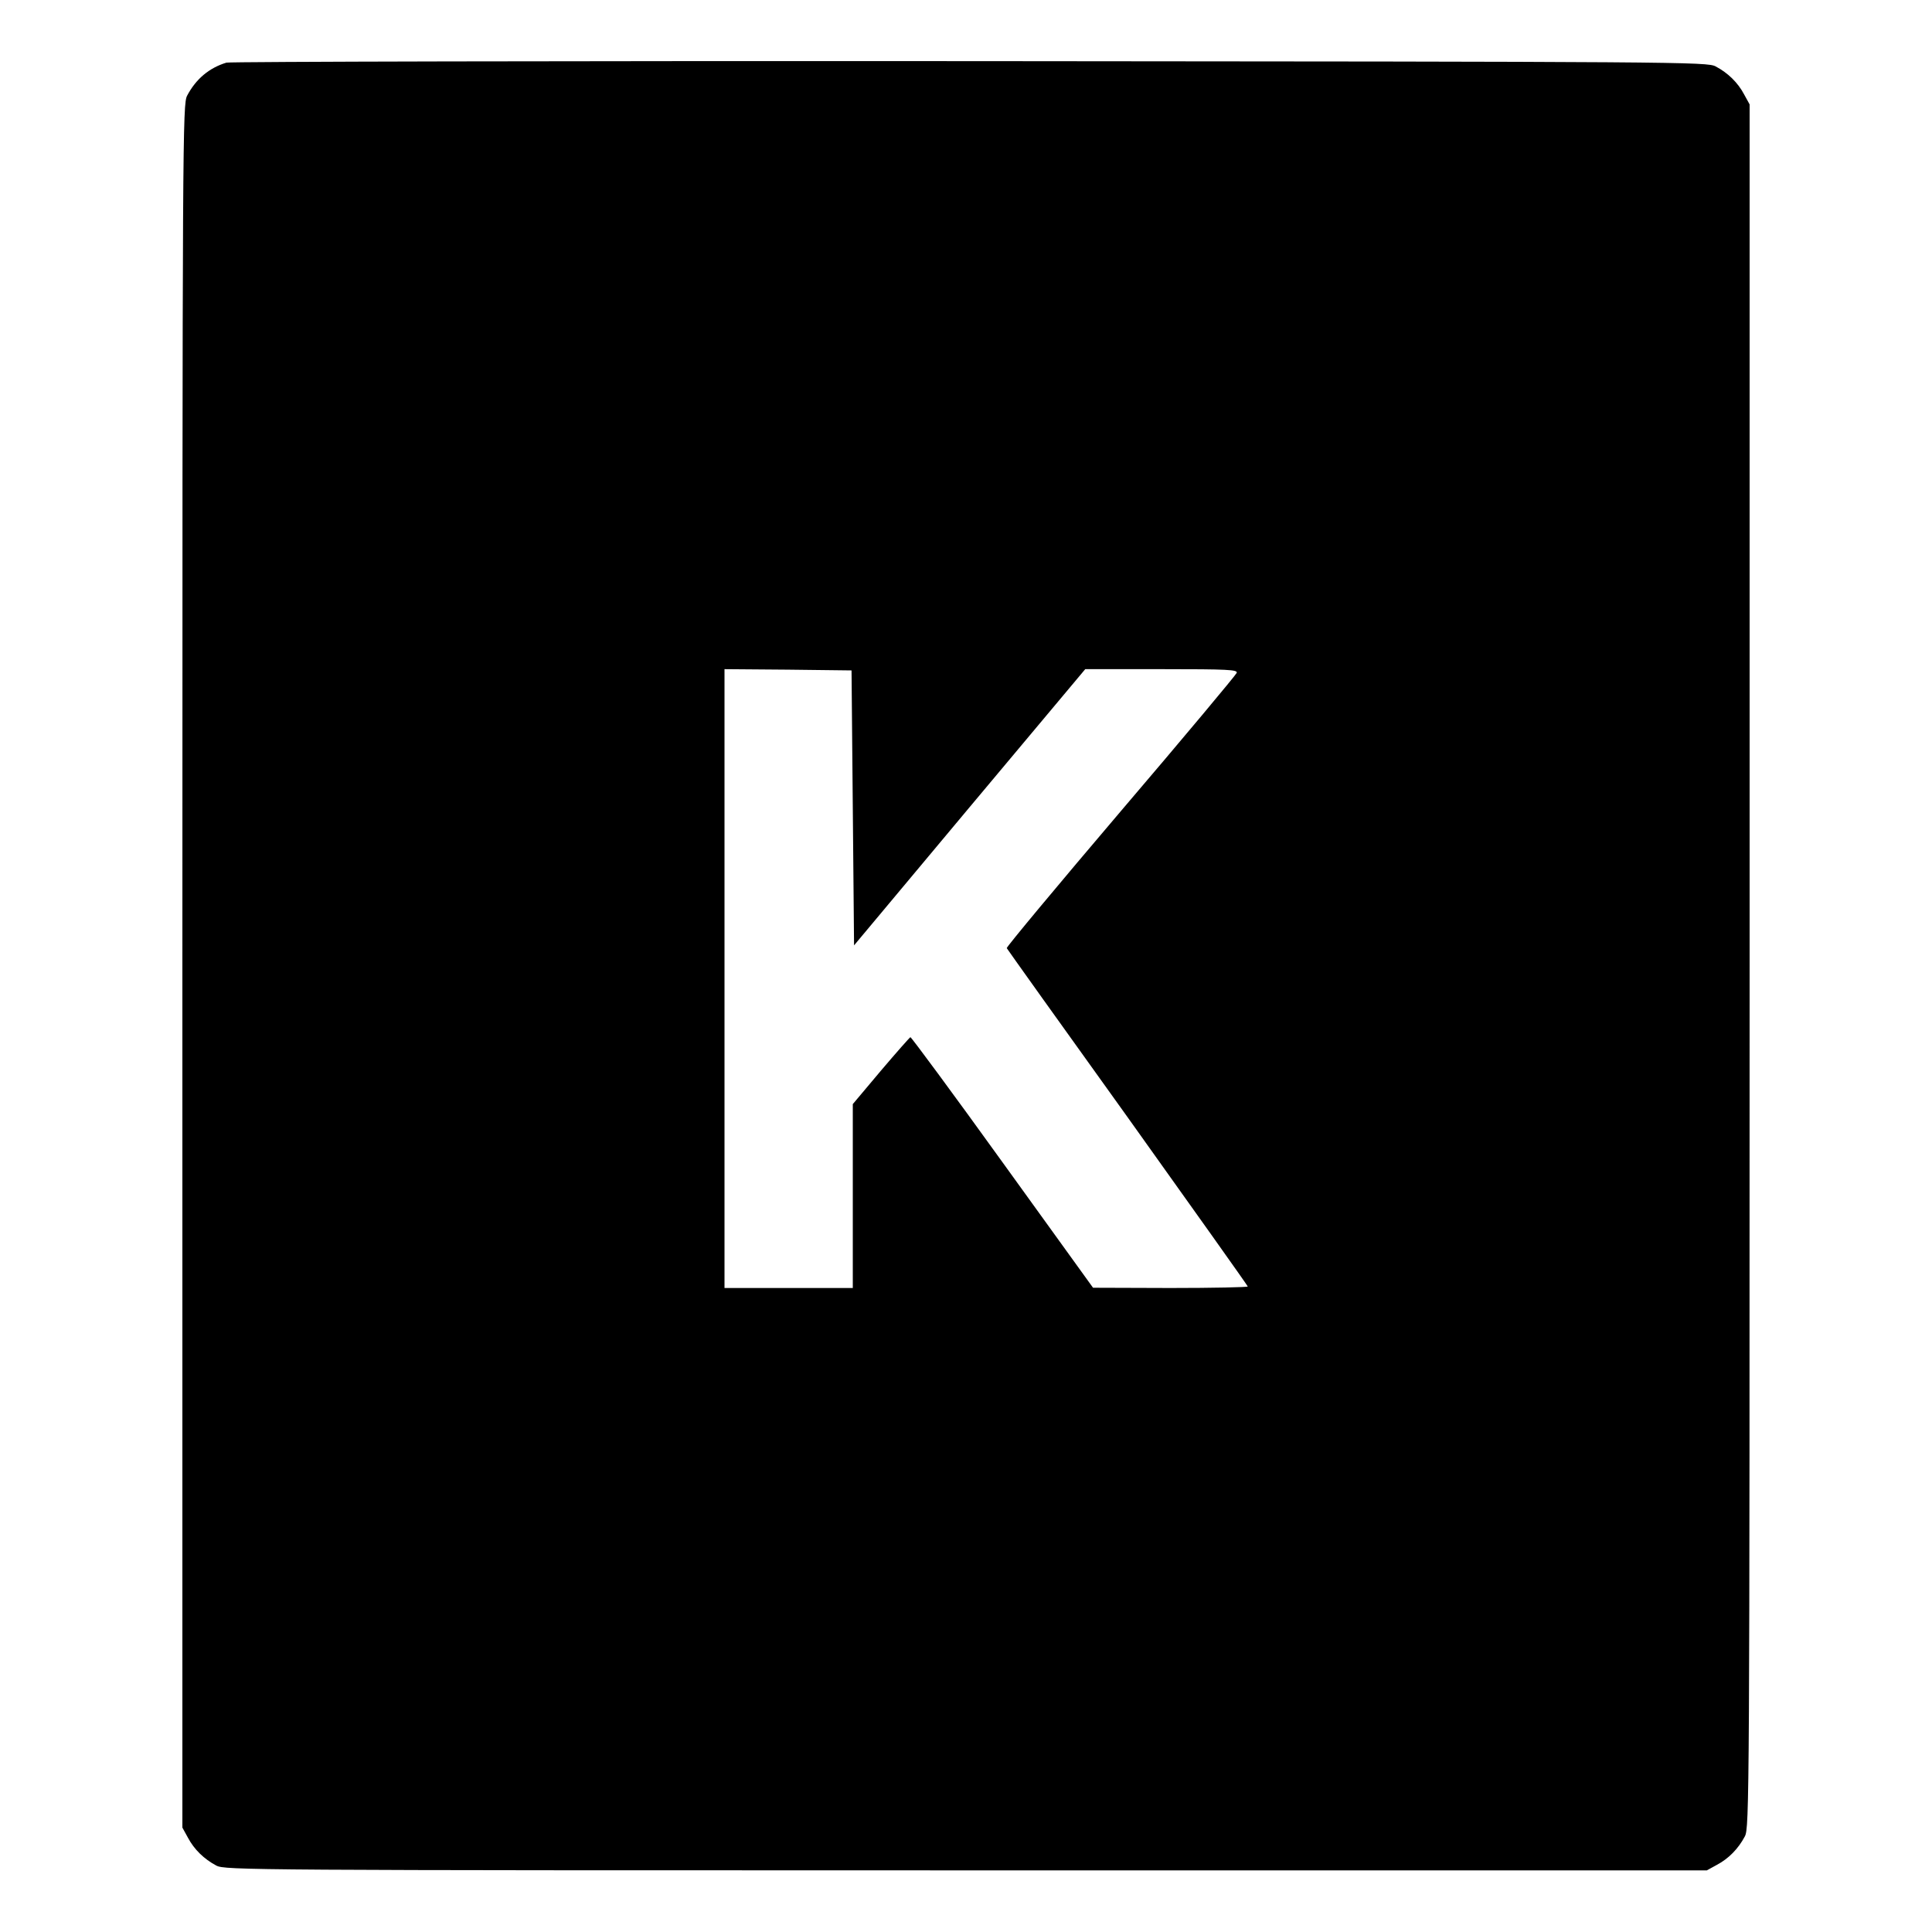
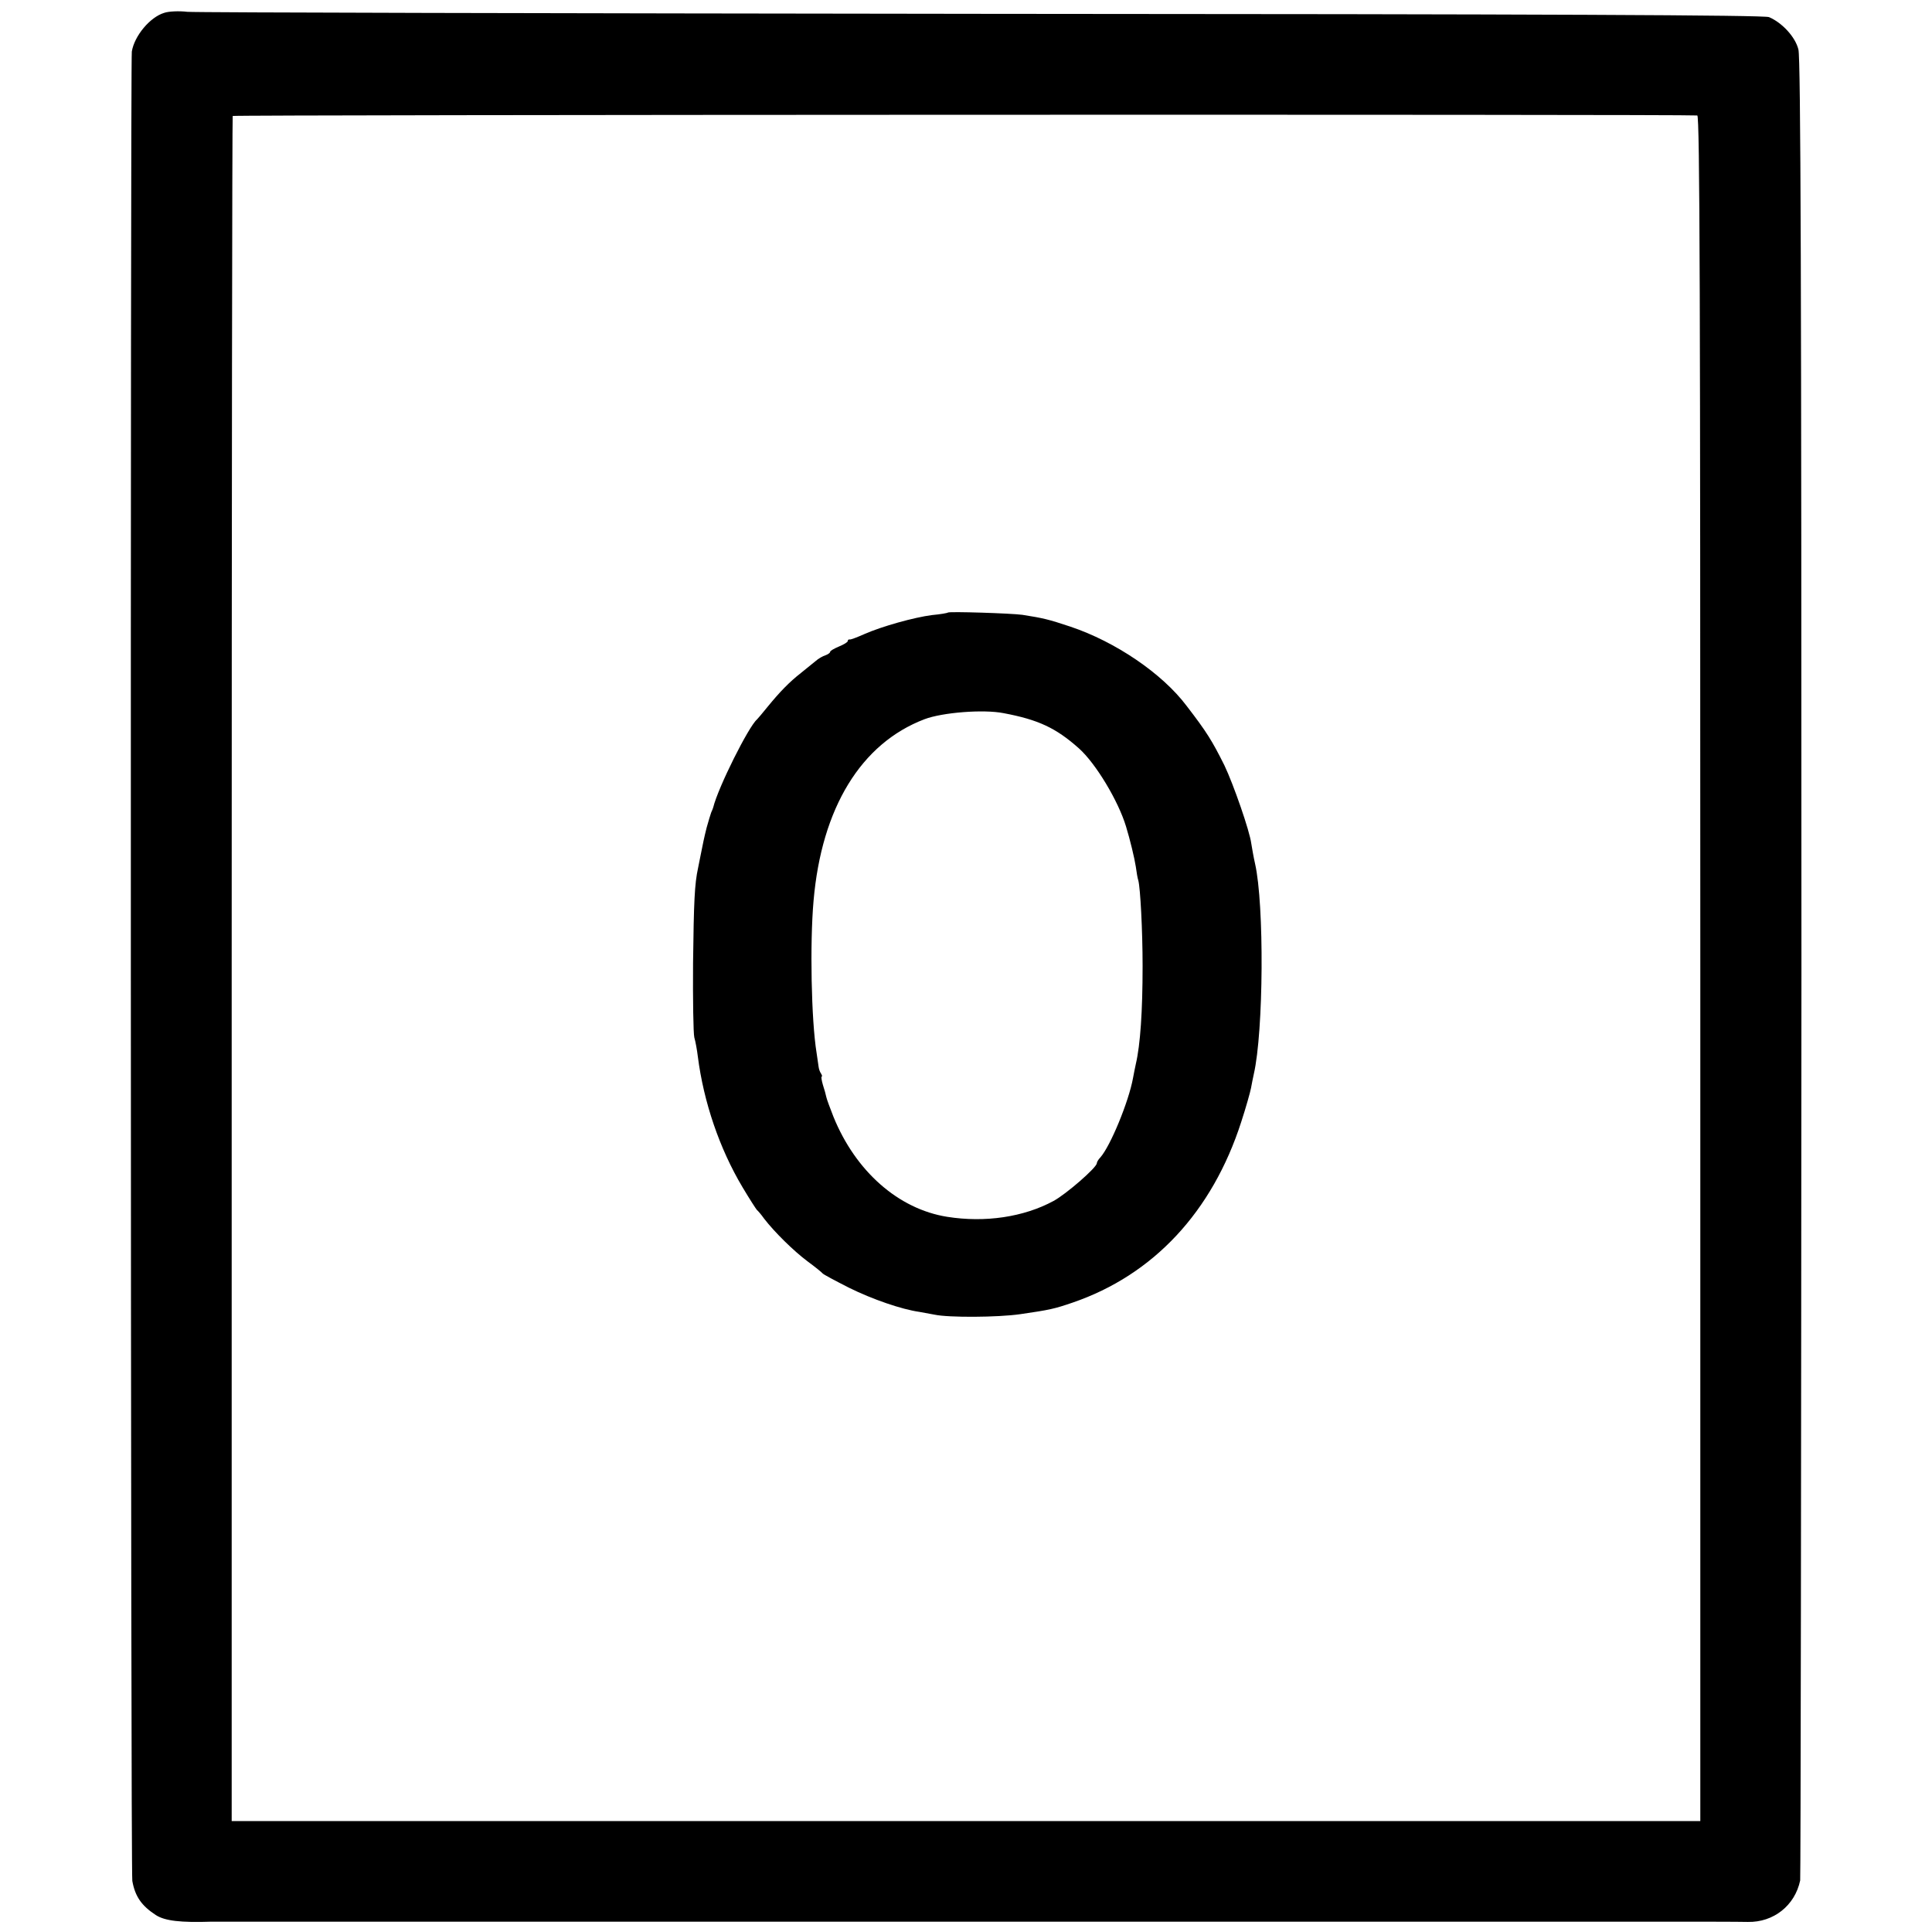
- <svg xmlns="http://www.w3.org/2000/svg" version="1" width="1024" height="1024" viewBox="0 0 768 768">
-   <path d="M90 24.9C83.1 27 77.9 31.4 74.4 38c-1.8 3.4-1.9 13.7-1.9 346v342.5l2.2 4c2.5 4.7 6.4 8.5 11.3 11.1 3.4 1.8 12.6 1.9 298 1.9h294.5l4-2.2c4.7-2.5 8.5-6.4 11.1-11.3 1.8-3.4 1.9-13.7 1.9-346V41.5l-2.2-4c-2.5-4.7-6.4-8.5-11.3-11.1-3.4-1.8-12.7-1.9-296.5-2.1-161.2-.1-294.1.2-295.5.6zm249 296.3l.5 54.6 45.9-54.9 46-54.9h30.4c26.4 0 30.3.2 29.8 1.5-.3.8-21 25.6-46.1 55-25.1 29.5-45.5 54-45.3 54.4.2.4 21.8 30.7 48.1 67.3 26.2 36.7 47.7 66.9 47.7 67.2 0 .3-13.8.6-30.7.6l-30.8-.1-36-49.9c-19.8-27.5-36.3-49.8-36.6-49.7-.3.1-5.6 6.1-11.8 13.4L339 438.9V512h-51V266l25.3.2 25.2.3.5 54.7z" />
+ <svg xmlns="http://www.w3.org/2000/svg" version="1.0" width="768pt" height="768pt" viewBox="0 0 768 768" preserveAspectRatio="xMidYMid meet">
+   <g transform="translate(0,768) scale(0.1,-0.1)" fill="#000000" stroke="none">
+     <path d="M653 7629 c-57 -17 -119 -92 -129 -154 -6 -42 -5 -7236 2 -7272 11 -62 37 -99 94 -136 36 -23 99 -30 220 -26 8 0 62 0 120 0 58 0 112 0 120 0 8 0 62 0 120 0 58 0 112 0 120 0 8 0 62 0 120 0 58 0 112 0 120 0 8 0 62 0 120 0 58 0 112 0 120 0 8 0 62 0 120 0 58 0 112 0 120 0 8 0 62 0 120 0 58 0 112 0 120 0 8 0 62 0 120 0 58 0 112 0 120 0 8 0 62 0 120 0 58 0 112 0 120 0 8 0 62 0 120 0 58 0 112 0 120 0 8 0 62 0 120 0 58 0 112 0 120 0 8 0 62 0 120 0 58 0 112 0 120 0 8 0 62 0 120 0 58 0 112 0 120 0 8 0 62 0 120 0 58 0 112 0 120 0 8 0 62 0 120 0 58 0 112 0 120 0 8 0 62 0 120 0 58 0 112 0 120 0 8 0 62 0 120 0 58 0 112 0 120 0 8 0 62 0 120 0 58 0 112 0 120 0 8 0 80 0 160 0 80 0 152 0 160 0 8 0 62 0 120 0 58 0 112 0 120 0 8 0 62 0 120 0 58 0 112 0 120 0 8 0 62 0 120 0 58 0 112 0 120 0 8 0 62 0 120 0 58 0 112 0 120 0 8 0 62 0 120 0 58 0 112 0 120 0 8 0 62 0 120 0 58 0 112 0 120 0 33 0 237 0 268 -1 102 -2 187 65 208 165 2 11 4 1643 5 3626 0 2723 -3 3617 -12 3652 -12 50 -65 107 -117 129 -20 8 -867 12 -3127 13 -1705 2 -3127 5 -3160 8 -33 4 -75 2 -92 -4z m6094 -408 c10 -1 12 -747 12 -3391 l0 -3389 -2919 0 -2919 0 0 3386 c0 1863 2 3389 4 3392 2 5 5774 7 5822 2z" />
+     <path d="M3768 5245 c-2 -2 -30 -7 -63 -10 -71 -9 -200 -45 -270 -76 -27 -12 -53 -22 -57 -21 -5 1 -8 -2 -8 -6 0 -5 -16 -14 -35 -22 -19 -8 -35 -17 -35 -21 0 -4 -8 -10 -19 -14 -10 -3 -28 -13 -39 -23 -11 -9 -37 -30 -58 -47 -46 -36 -84 -75 -133 -135 -20 -25 -39 -47 -42 -50 -33 -28 -154 -269 -174 -350 -1 -3 -4 -12 -8 -20 -3 -8 -11 -35 -18 -60 -11 -44 -14 -60 -24 -110 -3 -14 -7 -36 -10 -50 -14 -64 -17 -134 -20 -379 -1 -145 1 -278 5 -295 5 -17 11 -51 14 -76 23 -180 86 -366 178 -520 28 -47 54 -87 57 -90 4 -3 17 -18 29 -35 41 -53 116 -127 172 -169 30 -22 57 -44 60 -48 3 -4 50 -29 105 -57 93 -46 209 -86 280 -96 17 -3 44 -8 60 -11 56 -12 251 -11 341 2 117 17 135 21 208 46 321 110 555 361 670 718 19 58 36 119 39 135 3 17 8 41 11 55 39 169 42 675 5 837 -6 26 -12 62 -15 80 -6 49 -71 236 -107 311 -49 98 -70 132 -150 236 -97 129 -283 255 -462 315 -87 29 -108 34 -191 47 -43 6 -291 14 -296 9z m222 -400 c138 -26 208 -59 299 -140 67 -60 156 -208 187 -310 16 -52 34 -127 39 -160 3 -22 7 -47 10 -55 8 -30 17 -198 17 -340 0 -180 -9 -313 -27 -390 -3 -14 -8 -38 -11 -55 -17 -94 -90 -271 -130 -316 -8 -8 -14 -19 -14 -23 0 -17 -122 -123 -172 -150 -118 -64 -272 -87 -423 -63 -194 31 -364 181 -452 398 -13 33 -26 68 -28 77 -2 10 -8 32 -14 50 -5 17 -7 32 -5 32 3 0 2 6 -2 12 -5 7 -9 19 -10 28 -1 8 -5 33 -8 55 -21 129 -27 435 -12 604 32 370 189 626 441 722 71 27 235 40 315 24z" />
+   </g>
</svg>
